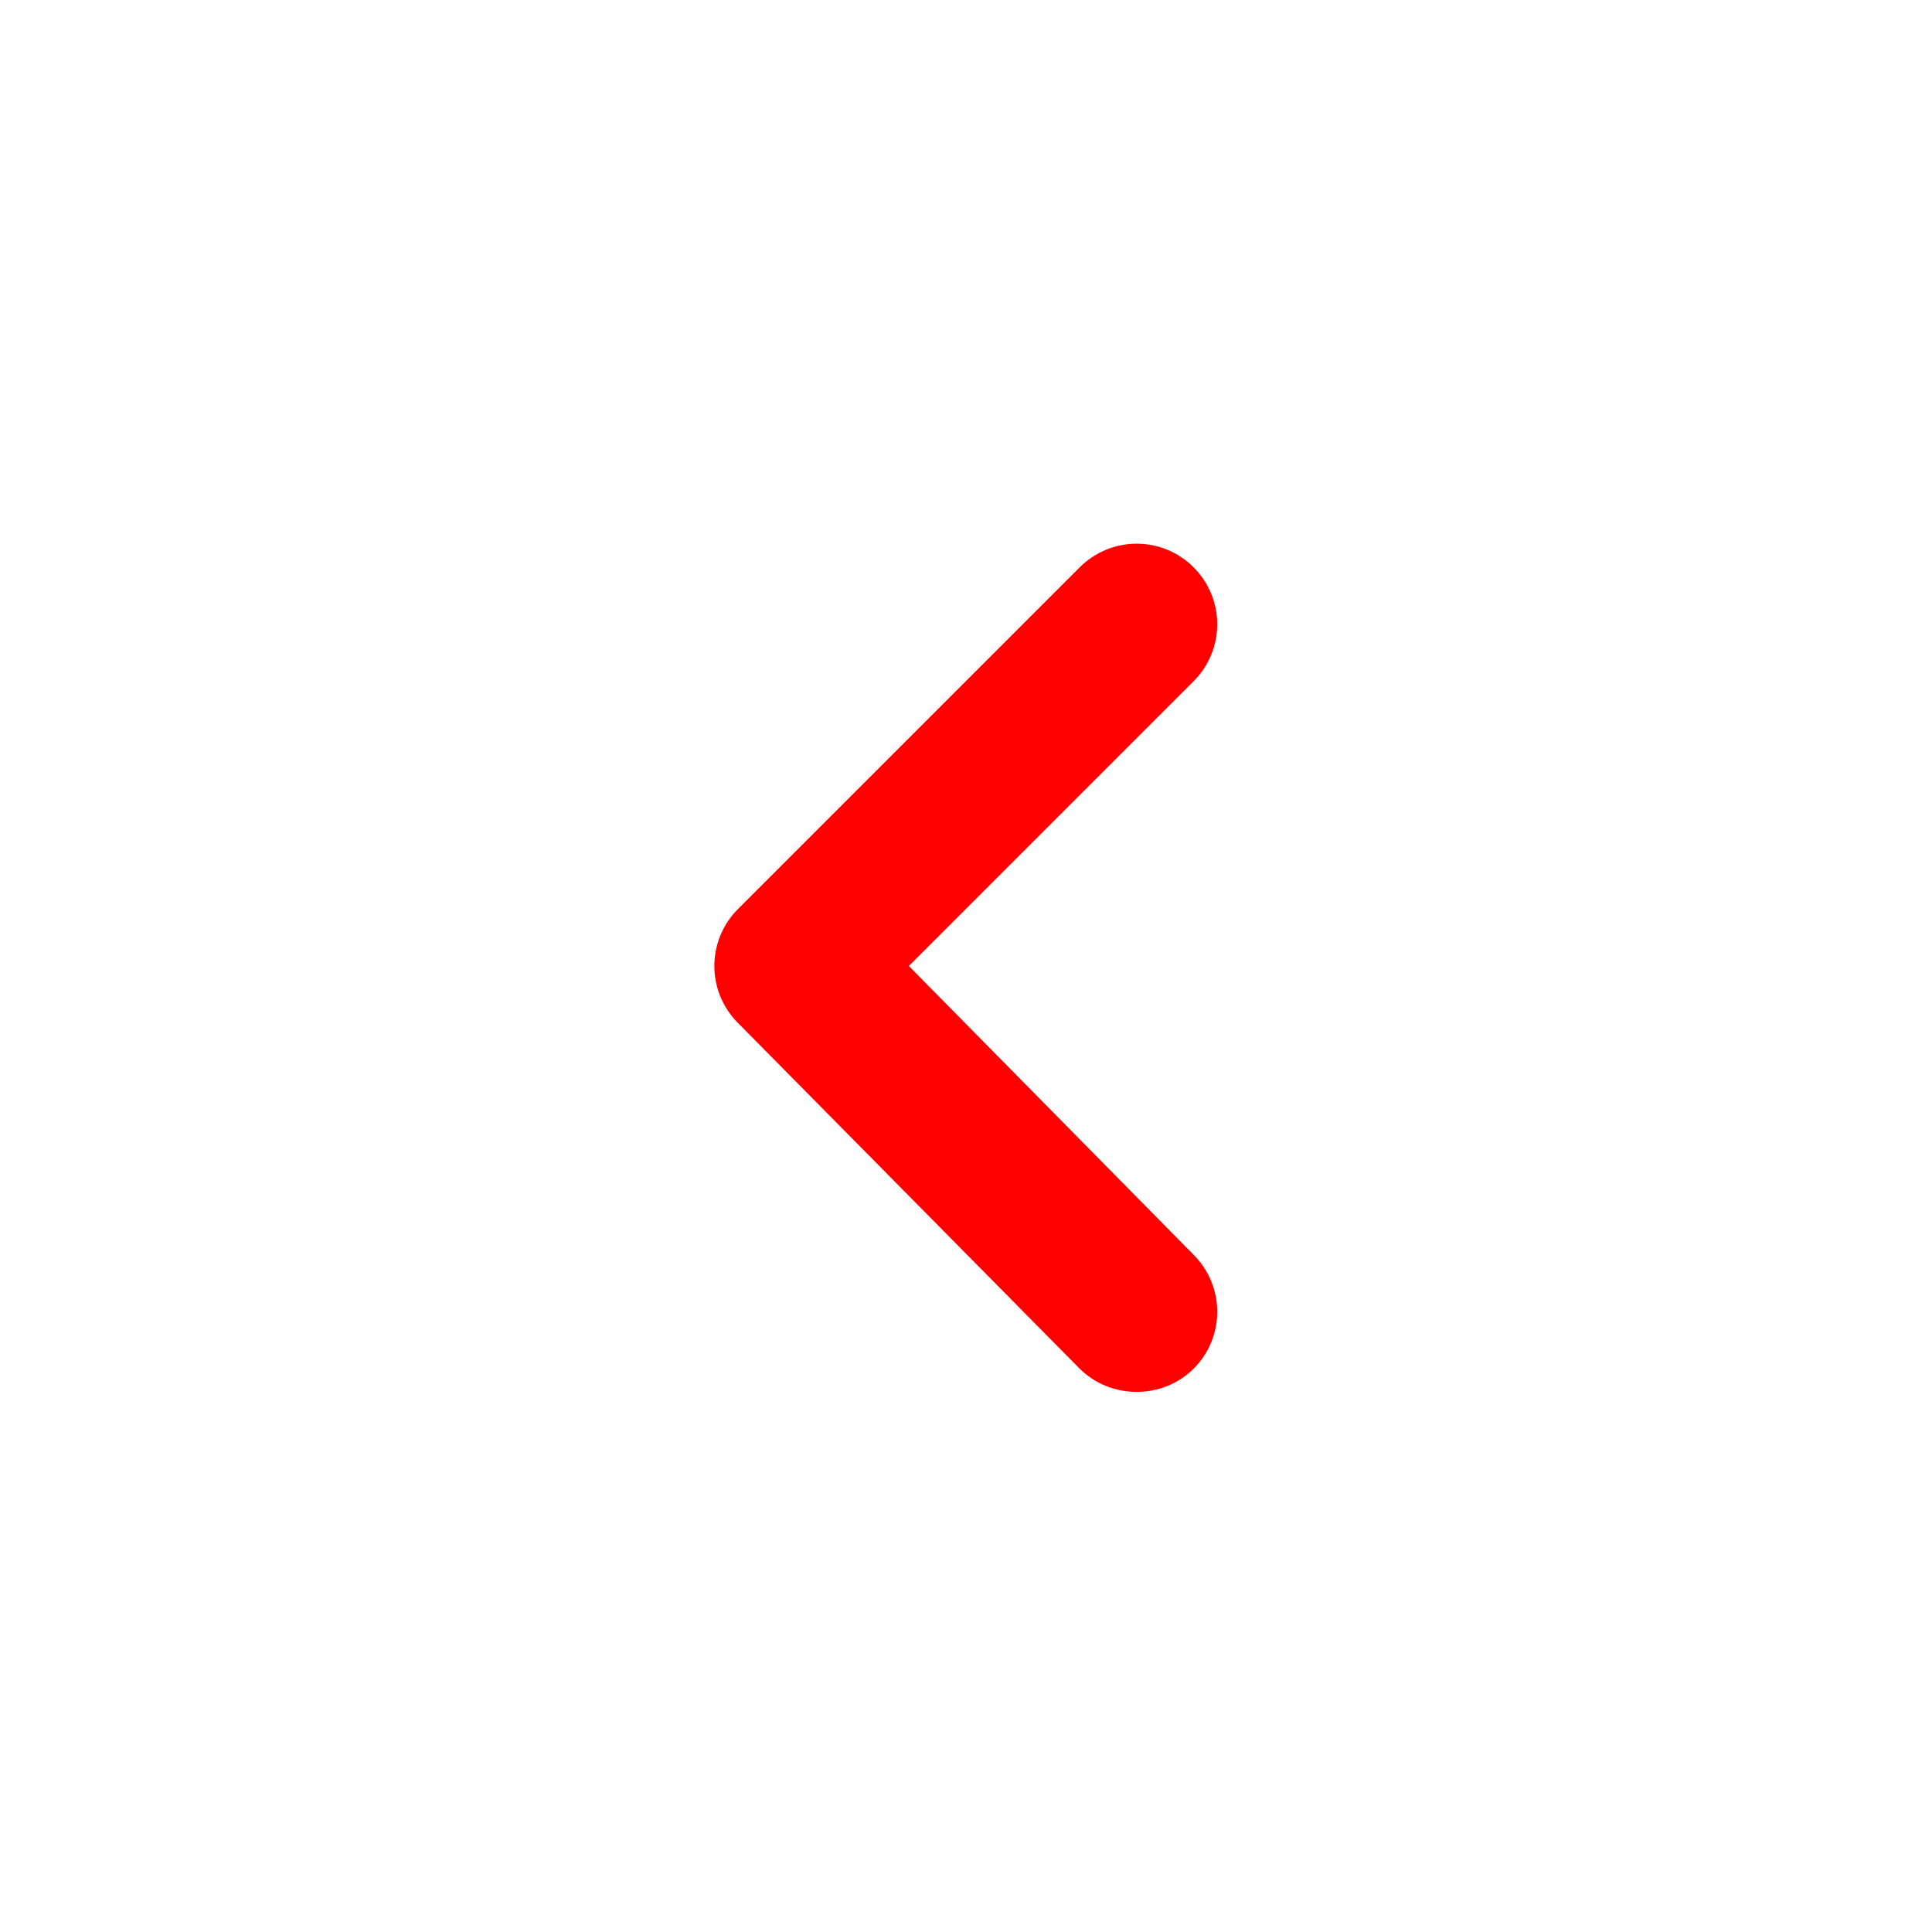
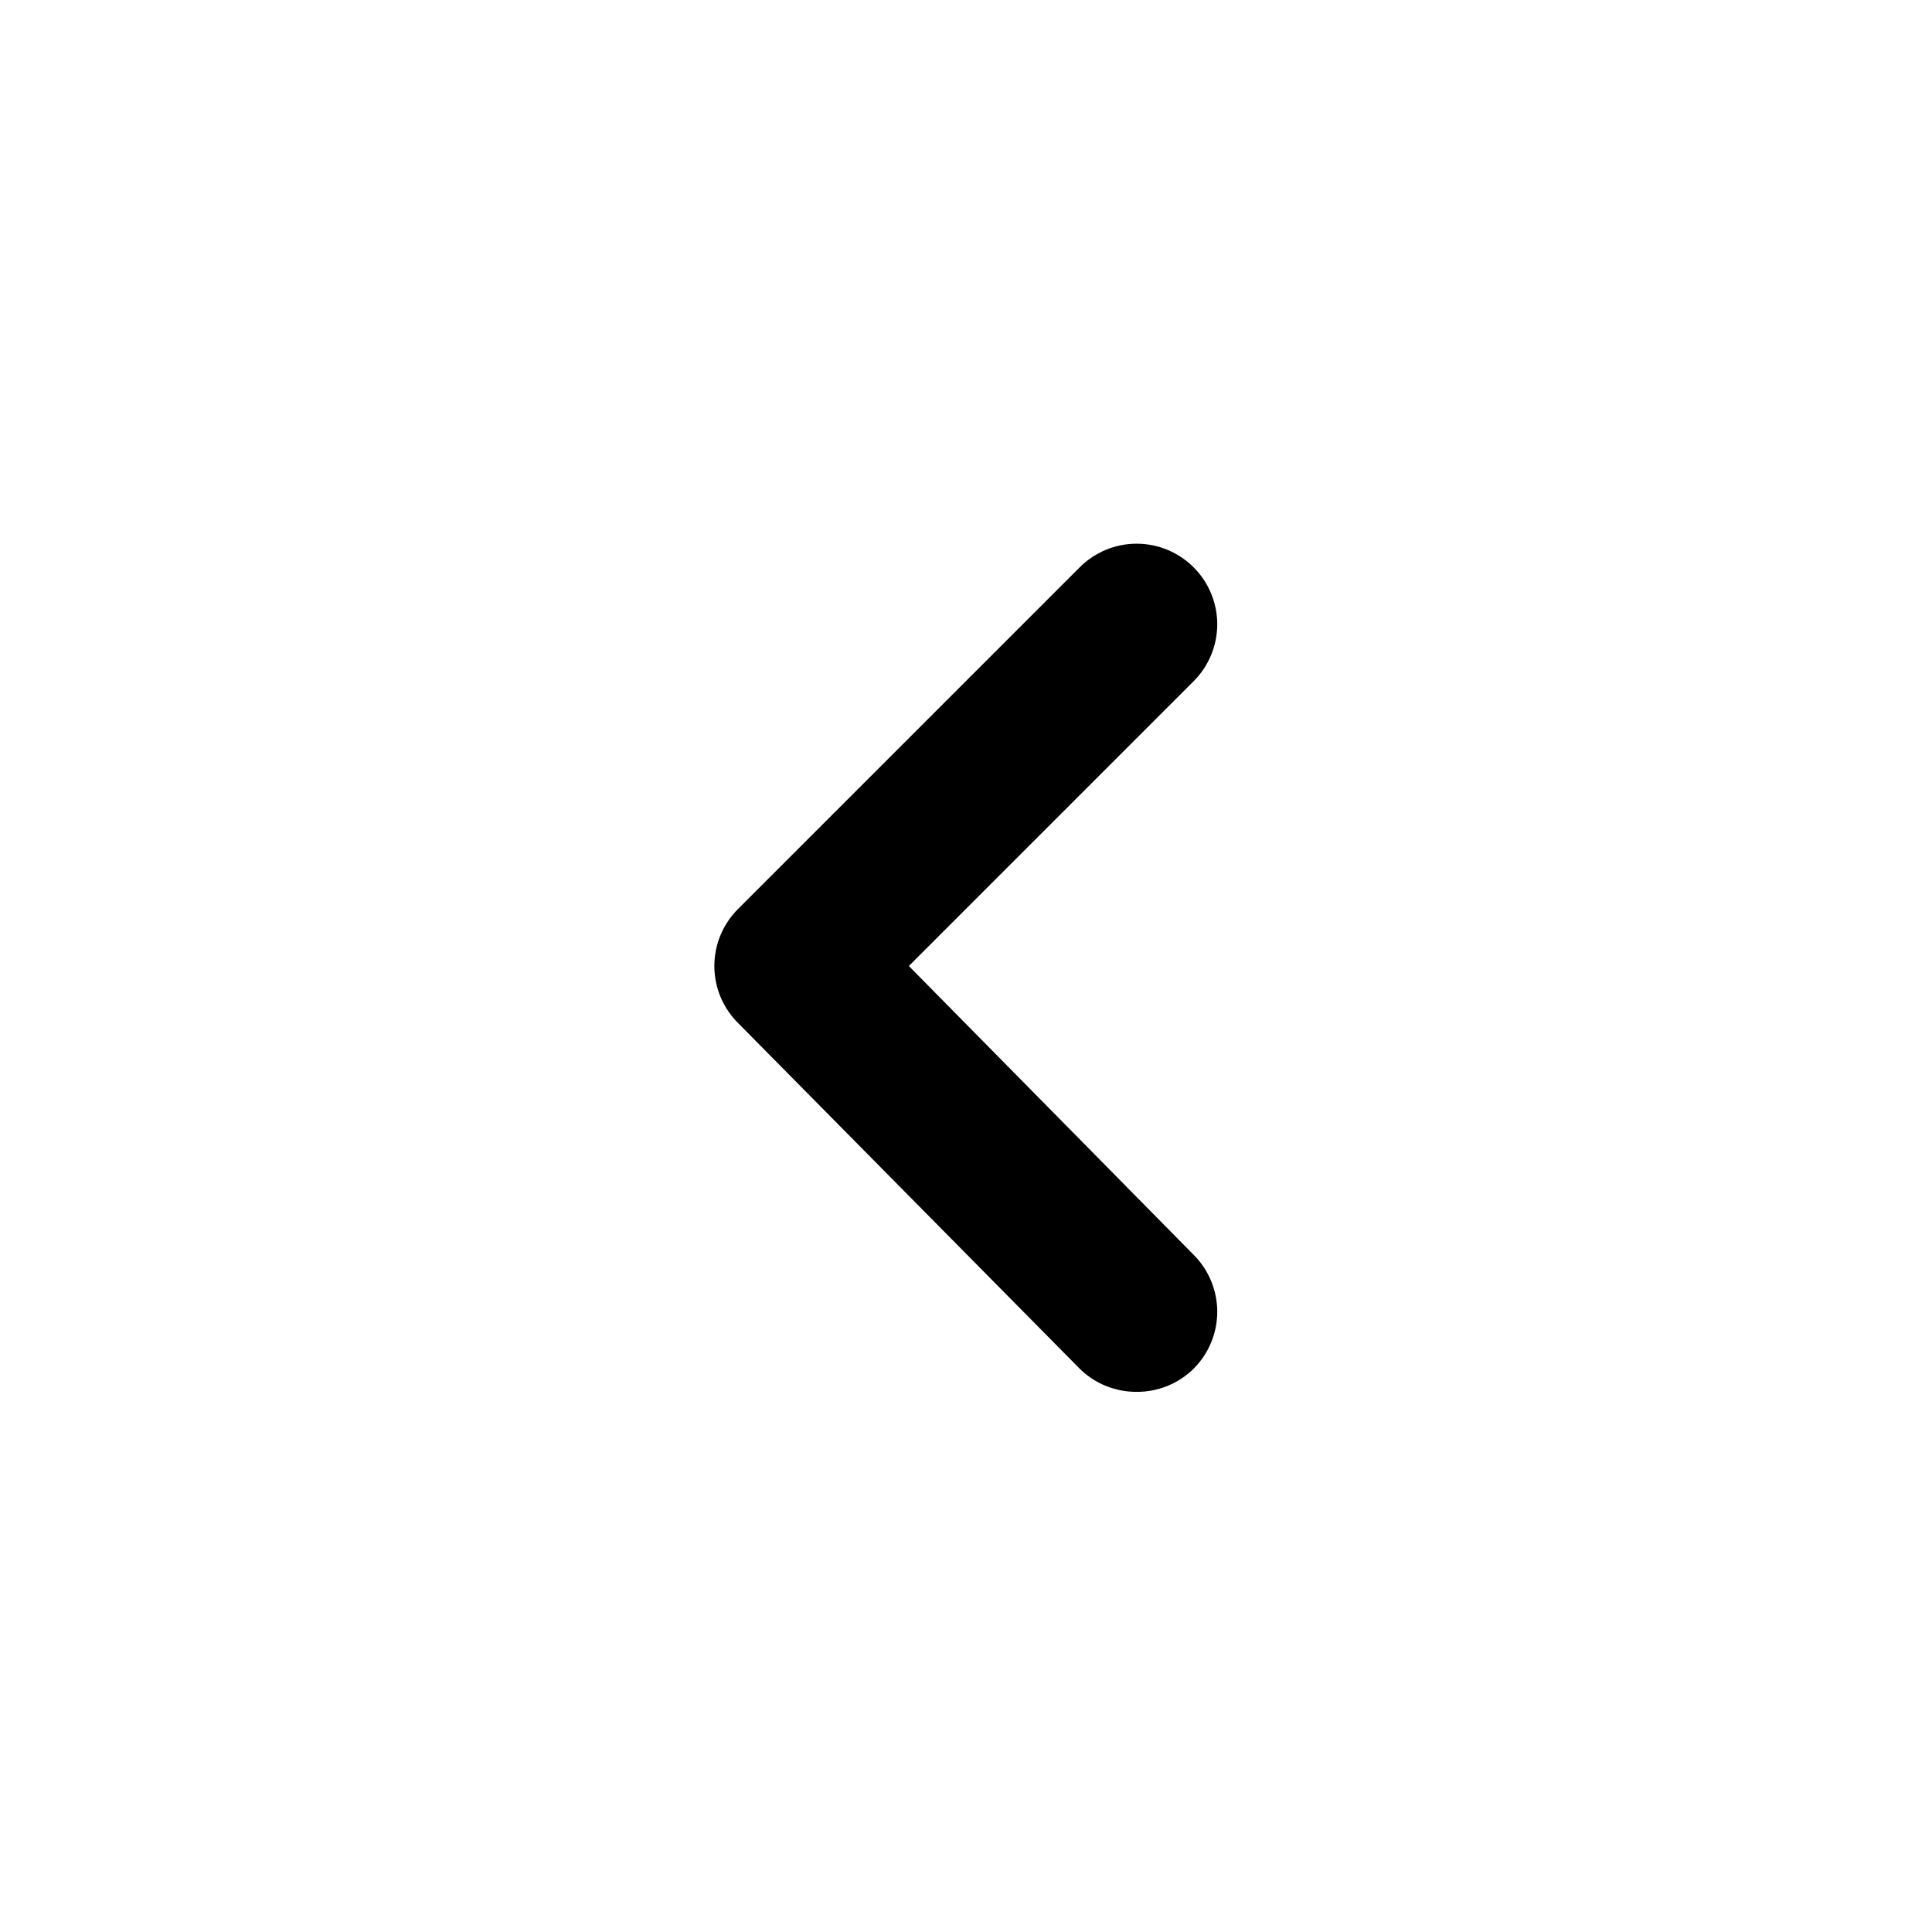
- <svg xmlns="http://www.w3.org/2000/svg" width="24" height="24" viewBox="0 0 24 24" fill="red">
+ <svg xmlns="http://www.w3.org/2000/svg" width="24" height="24" viewBox="0 0 24 24" fill="currentcolor">
  <path d="M11.29 12L14.83 8.46C15.016 8.273 15.121 8.019 15.121 7.755C15.121 7.491 15.016 7.237 14.83 7.05C14.737 6.956 14.626 6.882 14.505 6.831C14.383 6.78 14.252 6.754 14.12 6.754C13.988 6.754 13.857 6.78 13.735 6.831C13.614 6.882 13.503 6.956 13.41 7.05L9.17 11.29C9.076 11.383 9.002 11.494 8.951 11.615C8.9 11.737 8.874 11.868 8.874 12C8.874 12.132 8.9 12.263 8.951 12.385C9.002 12.506 9.076 12.617 9.17 12.71L13.41 17C13.503 17.093 13.614 17.166 13.736 17.216C13.858 17.265 13.988 17.291 14.12 17.29C14.252 17.291 14.382 17.265 14.504 17.216C14.626 17.166 14.737 17.093 14.83 17C15.016 16.813 15.121 16.559 15.121 16.295C15.121 16.031 15.016 15.777 14.83 15.59L11.29 12Z" />
</svg>
